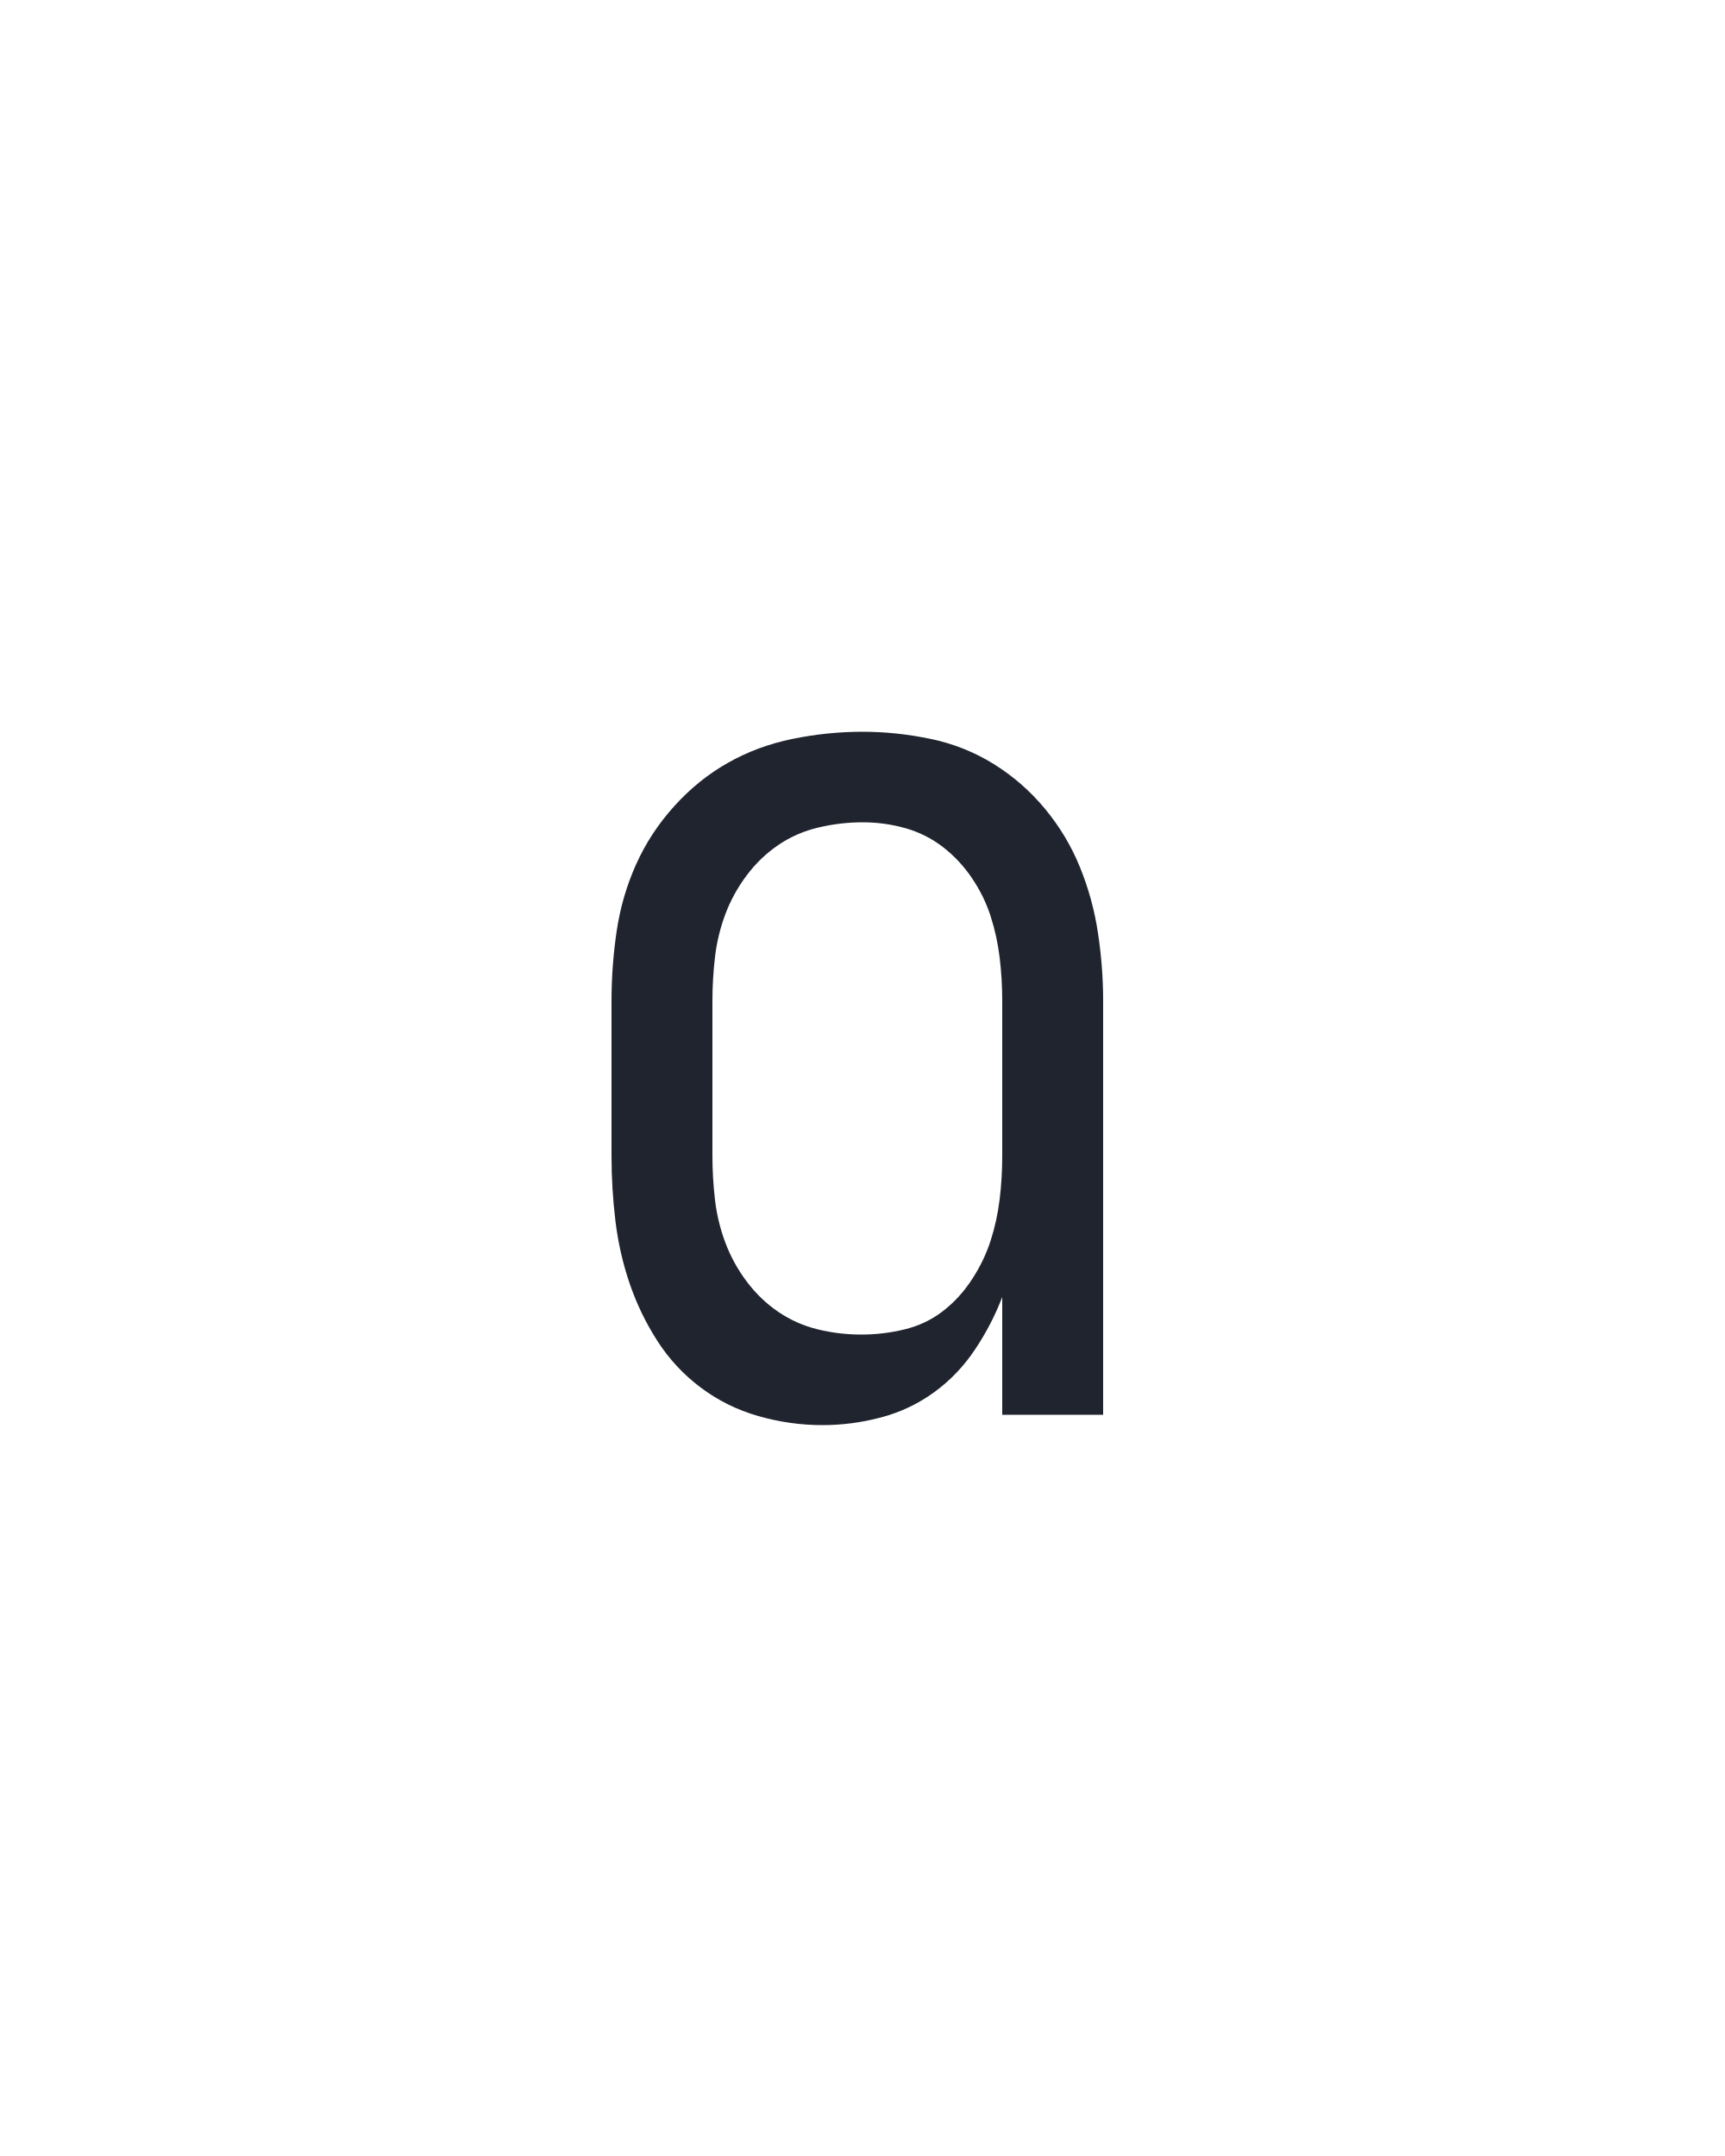
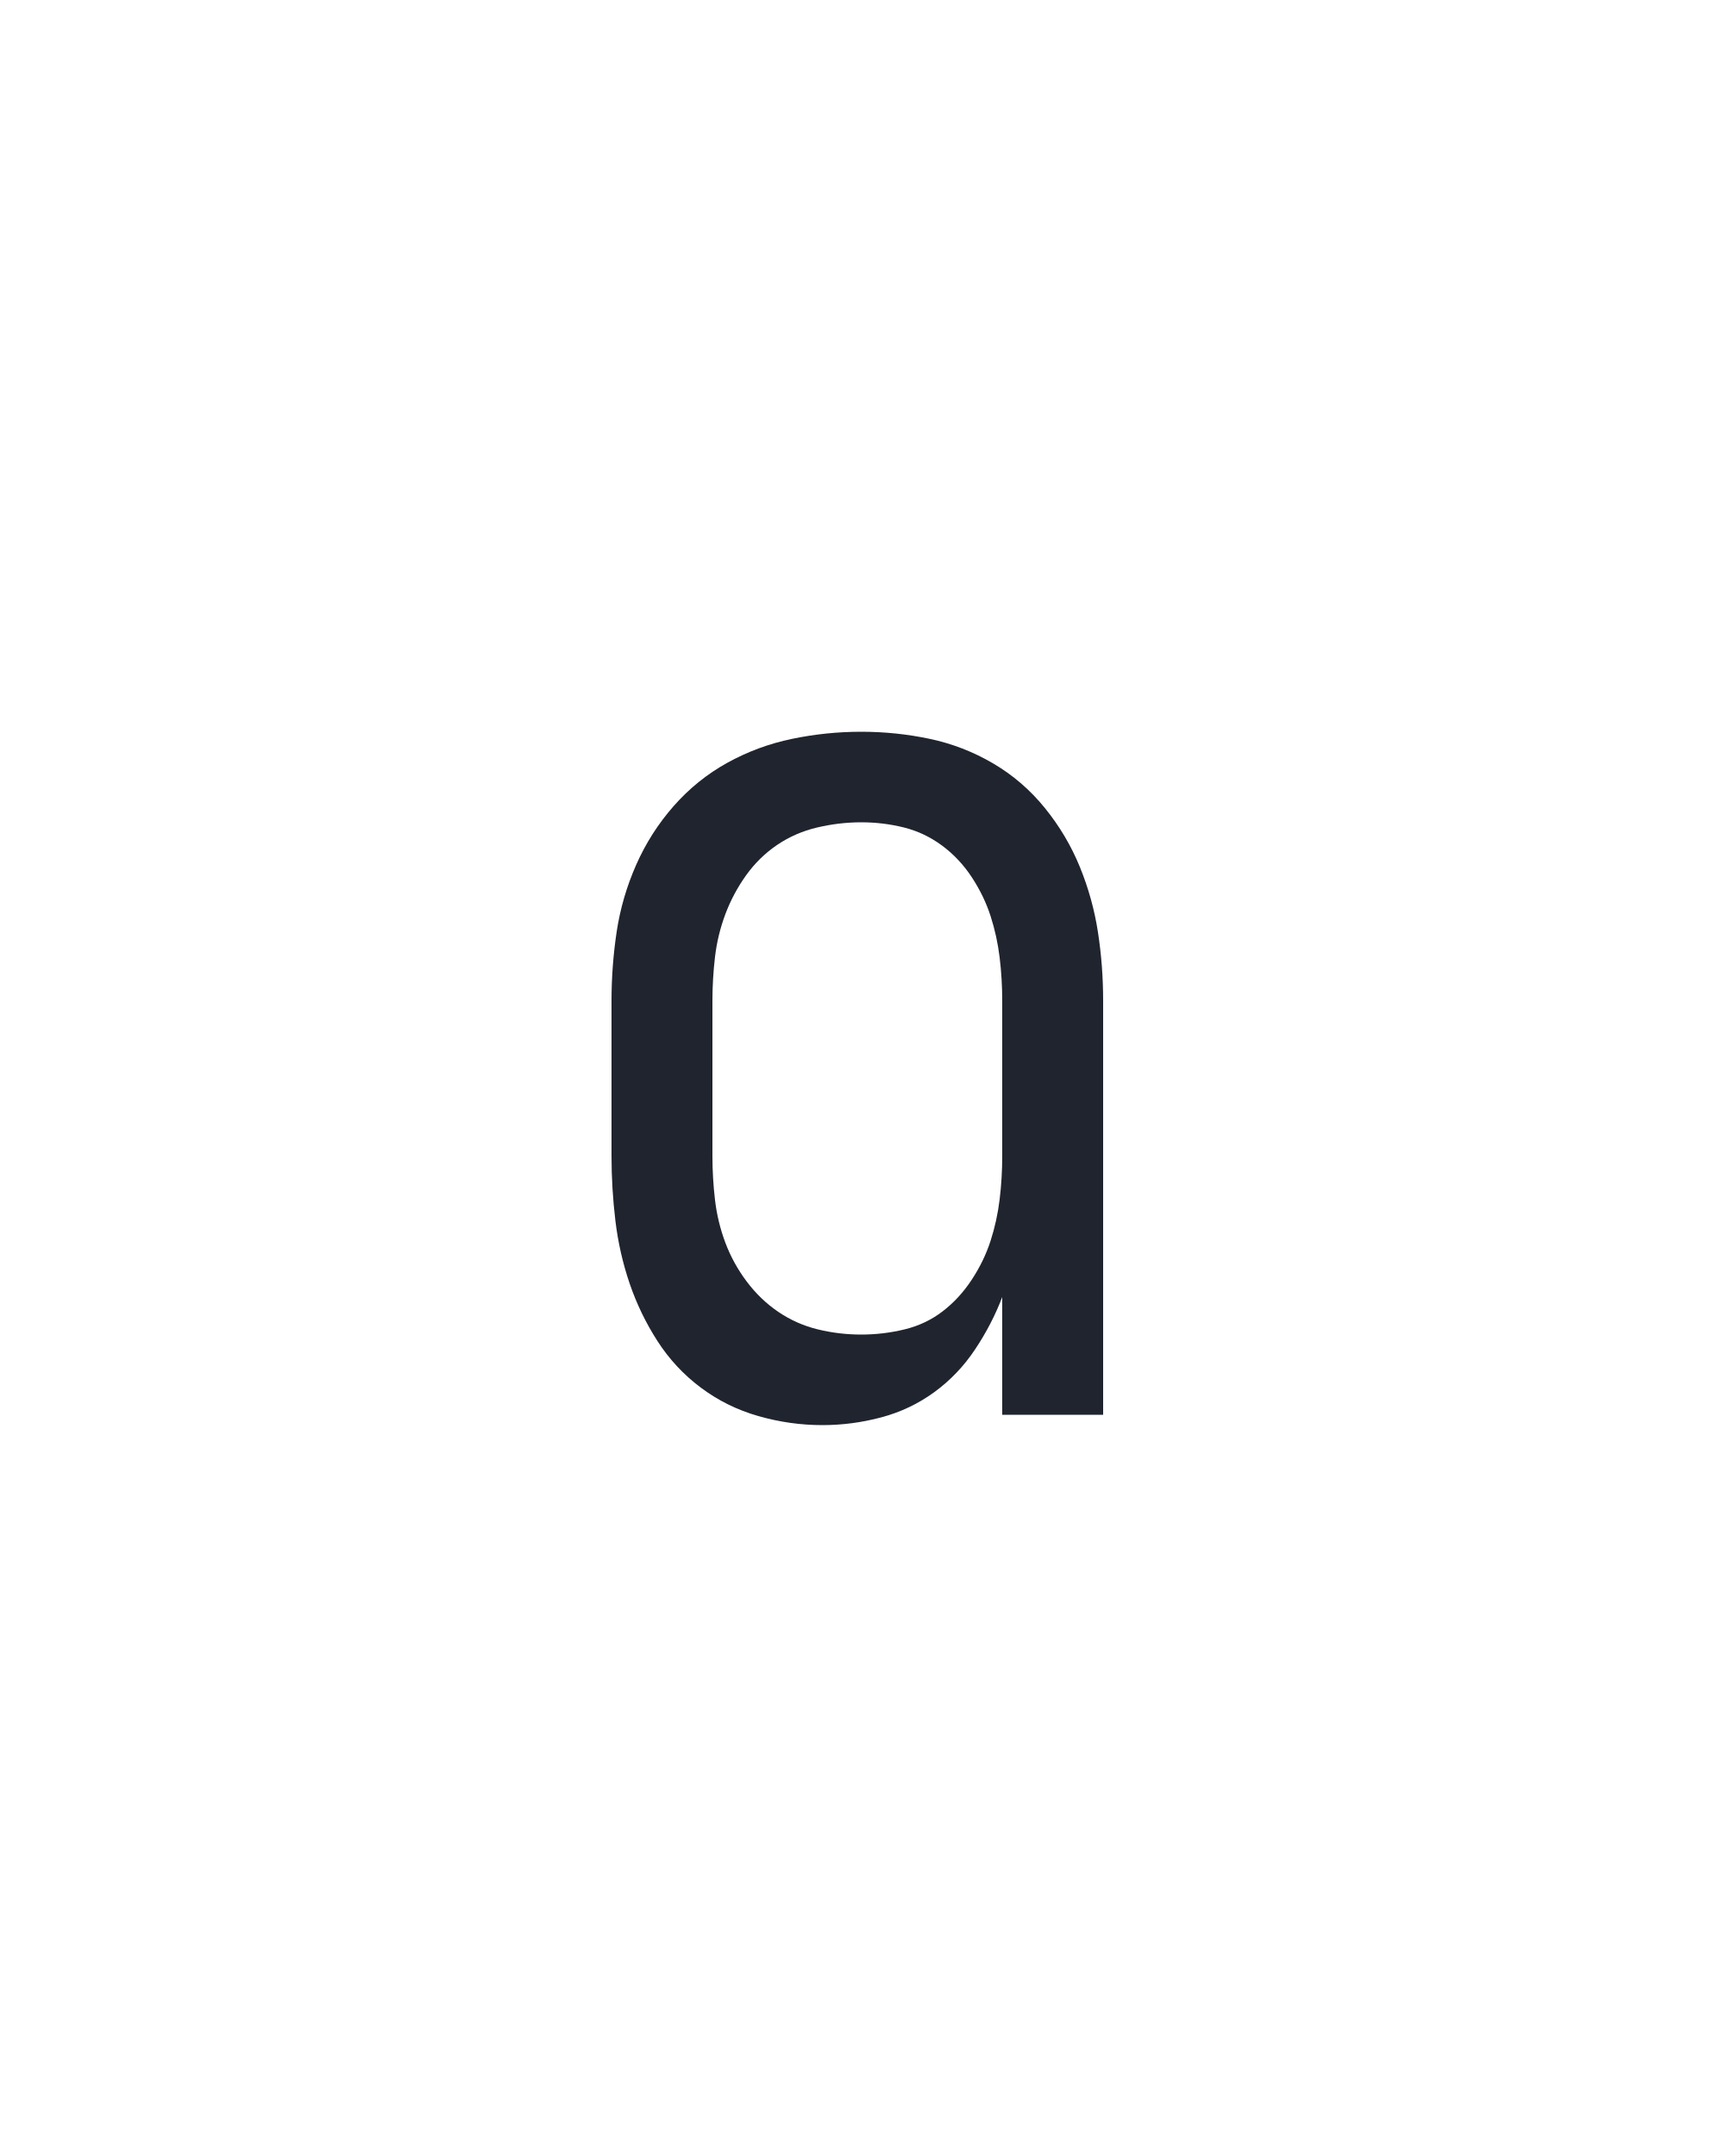
<svg xmlns="http://www.w3.org/2000/svg" height="160" viewBox="0 0 128 160" width="128">
  <defs>
-     <path d="M 219 8 Q 194 8 169.5 1 Q 145 -6 125 -21 Q 105 -36 91.5 -57 Q 78 -78 70 -101.5 Q 62 -125 59 -150 Q 56 -175 56 -200 L 56 -320 Q 56 -347 60 -374 Q 64 -401 75 -425.5 Q 86 -450 104.5 -470.5 Q 123 -491 146 -504 Q 169 -517 196 -522.5 Q 223 -528 250 -528 Q 276 -528 302.5 -522.5 Q 329 -517 351.5 -503 Q 374 -489 391 -468.5 Q 408 -448 418 -423.5 Q 428 -399 432 -372.5 Q 436 -346 436 -320 L 436 0 L 358 0 L 358 -91 Q 350 -70 337 -50.5 Q 324 -31 305.5 -17.5 Q 287 -4 264.5 2 Q 242 8 219 8 Z M 249 -62 Q 266 -62 282.5 -66 Q 299 -70 312 -80 Q 325 -90 334.5 -104.5 Q 344 -119 349 -134.5 Q 354 -150 356 -166.5 Q 358 -183 358 -200 L 358 -320 Q 358 -337 356 -353.5 Q 354 -370 349 -385.5 Q 344 -401 334.5 -415 Q 325 -429 312 -439 Q 299 -449 283 -453.5 Q 267 -458 250 -458 Q 233 -458 216 -454 Q 199 -450 185 -440.5 Q 171 -431 160.5 -417 Q 150 -403 144 -387 Q 138 -371 136 -354 Q 134 -337 134 -320 L 134 -200 Q 134 -183 136 -166 Q 138 -149 144 -133 Q 150 -117 160.5 -103 Q 171 -89 185 -79.5 Q 199 -70 215.5 -66 Q 232 -62 249 -62 Z " id="path1" />
+     <path d="M 219 8 Q 194 8 169.5 1 Q 145 -6 125 -21 Q 105 -36 91.5 -57 Q 78 -78 70 -101.5 Q 62 -125 59 -150 Q 56 -175 56 -200 L 56 -320 Q 56 -347 60 -373.5 Q 64 -400 75 -425 Q 86 -450 104 -470.5 Q 122 -491 145.5 -504 Q 169 -517 195.5 -522.5 Q 222 -528 249 -528 Q 276 -528 302 -522.5 Q 328 -517 351 -503.5 Q 374 -490 391 -469 Q 408 -448 418 -423.5 Q 428 -399 432 -373 Q 436 -347 436 -320 L 436 0 L 358 0 L 358 -91 Q 350 -70 337 -50.5 Q 324 -31 305.5 -17.5 Q 287 -4 264.5 2 Q 242 8 219 8 Z M 249 -62 Q 266 -62 282.5 -66 Q 299 -70 312 -80 Q 325 -90 334.5 -104.5 Q 344 -119 349 -134.5 Q 354 -150 356 -166.5 Q 358 -183 358 -200 L 358 -320 Q 358 -337 356 -353.5 Q 354 -370 349 -385.5 Q 344 -401 334.5 -415.5 Q 325 -430 311.5 -440 Q 298 -450 282 -454 Q 266 -458 249 -458 Q 232 -458 215 -454 Q 198 -450 184 -440.5 Q 170 -431 160 -417 Q 150 -403 144 -387 Q 138 -371 136 -354 Q 134 -337 134 -320 L 134 -200 Q 134 -183 136 -166 Q 138 -149 144 -133 Q 150 -117 160.5 -103 Q 171 -89 185 -79.5 Q 199 -70 215.5 -66 Q 232 -62 249 -62 Z " id="path1" />
  </defs>
  <g>
    <g data-source-text="a" fill="#20242e" transform="translate(40 104.992) rotate(0) scale(0.09599999)">
      <use href="#path1" transform="translate(0 0)" />
    </g>
  </g>
</svg>
